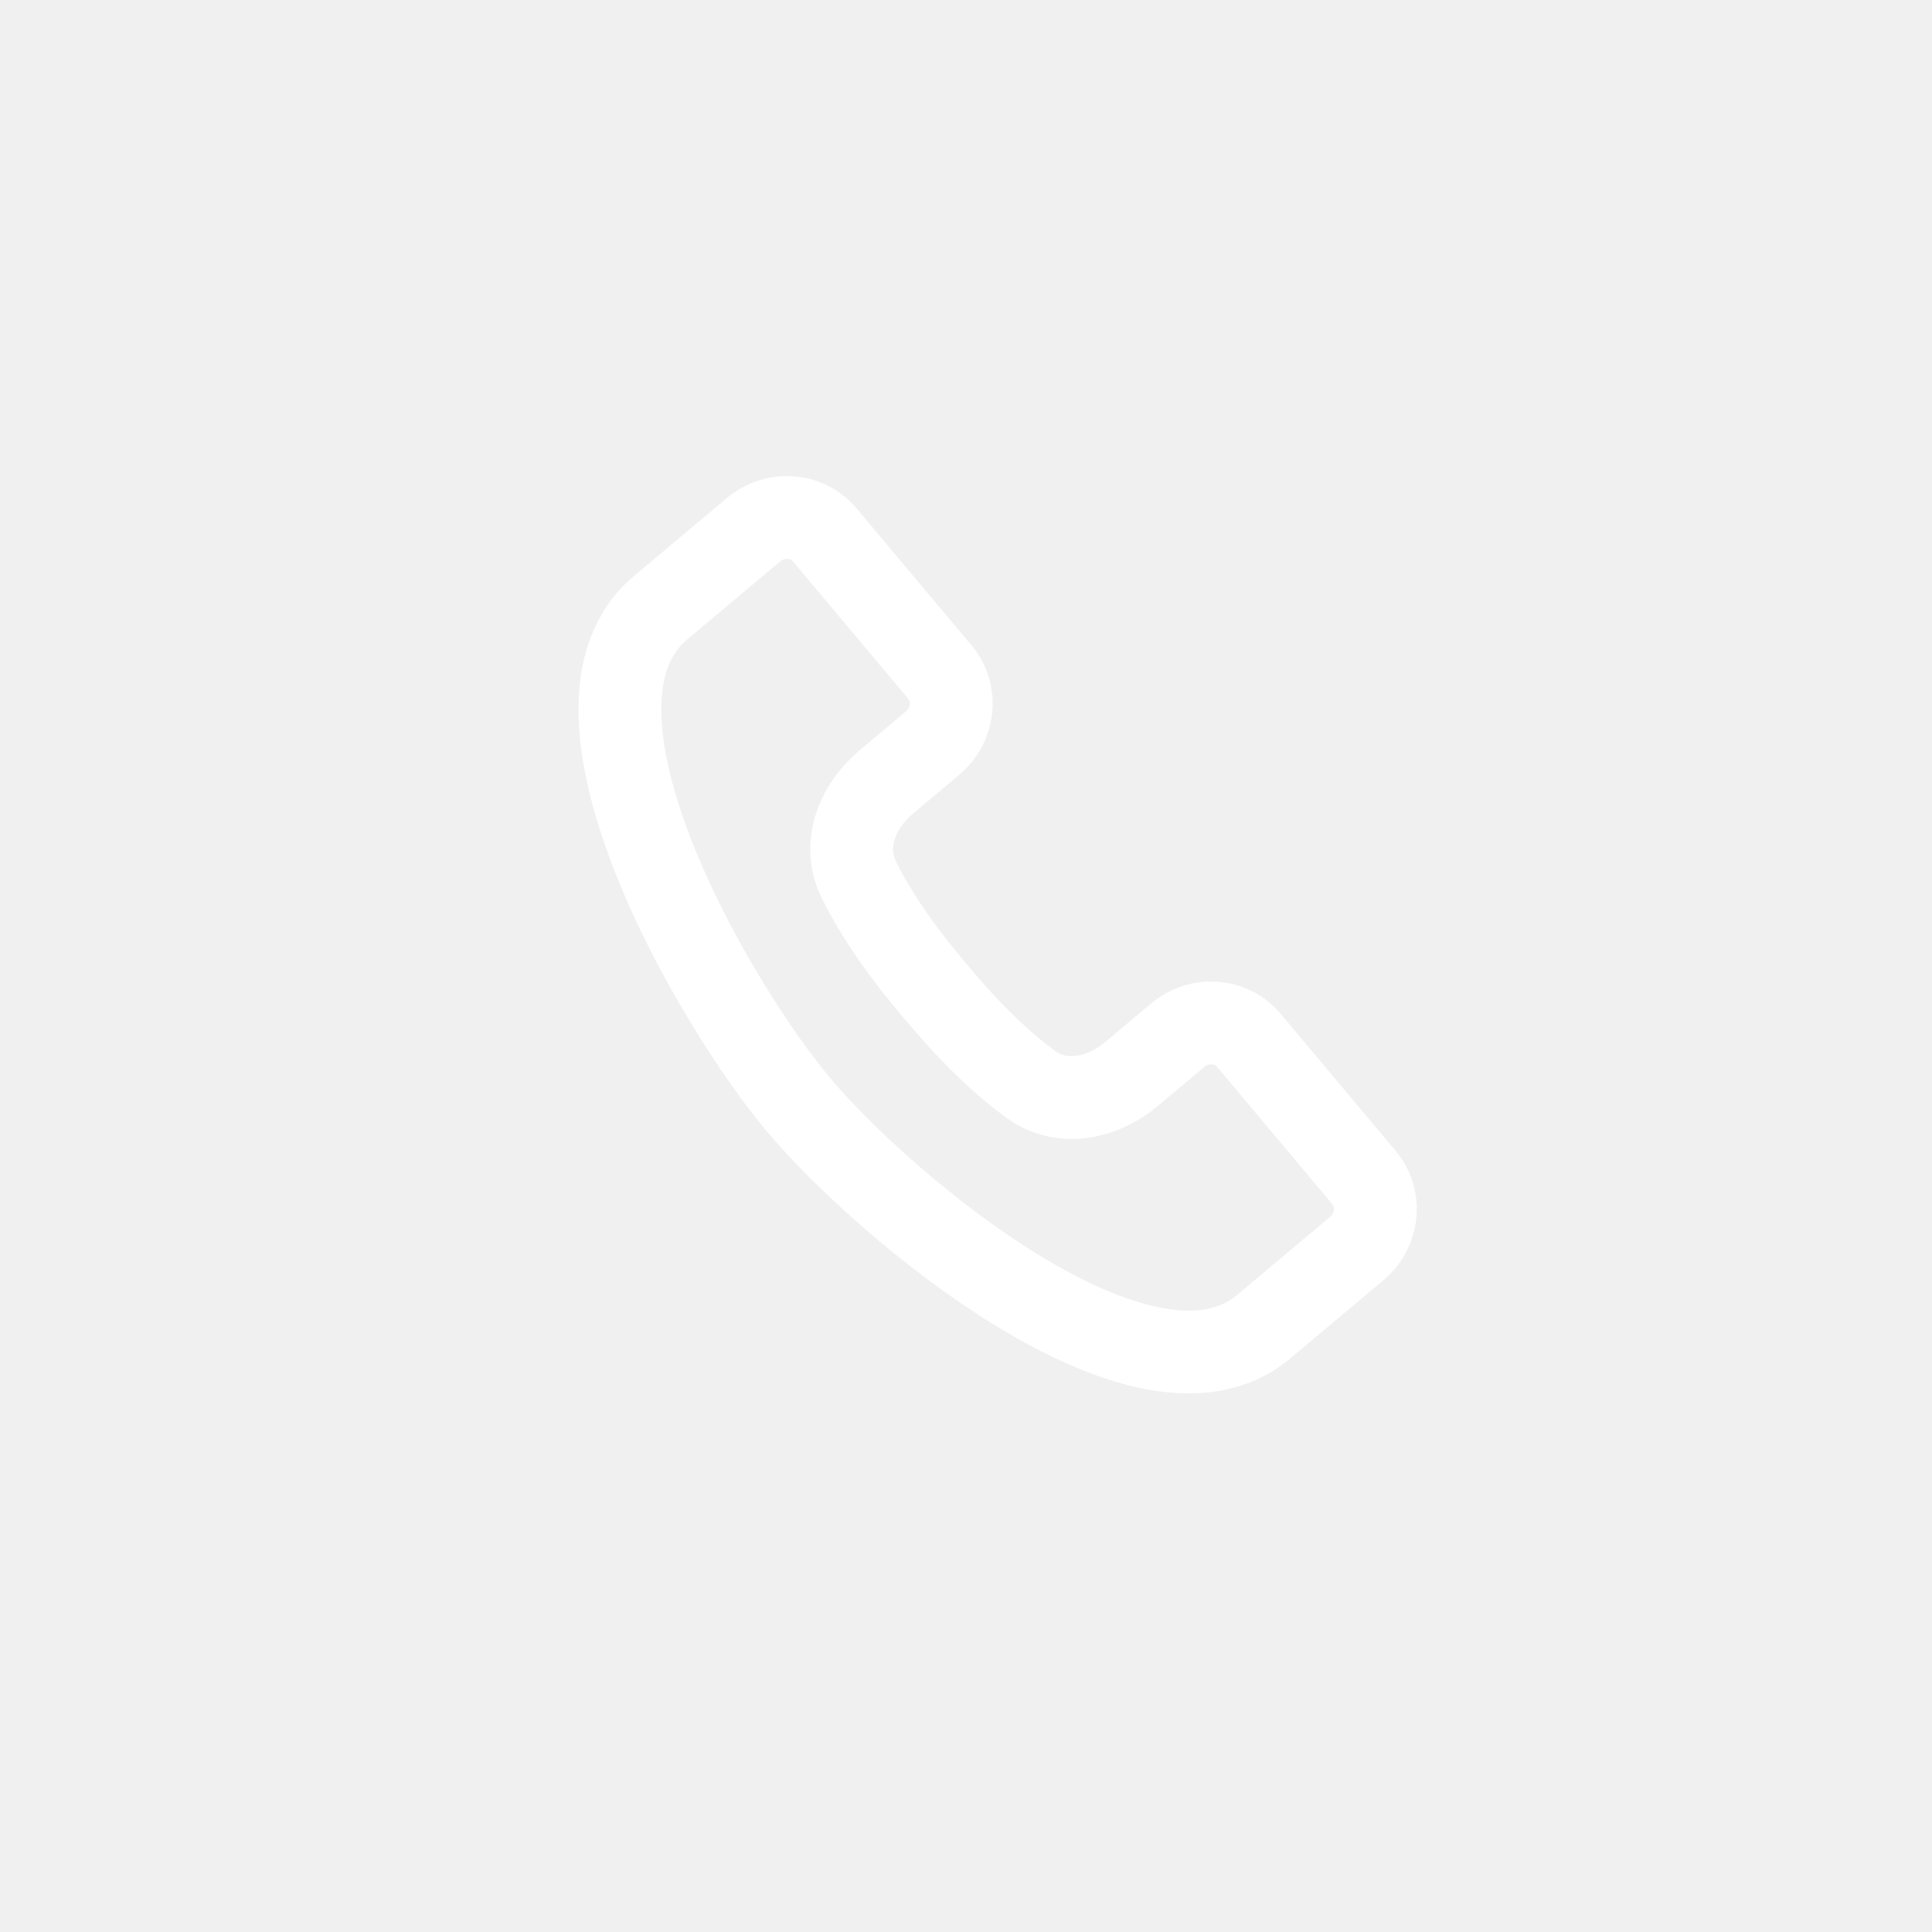
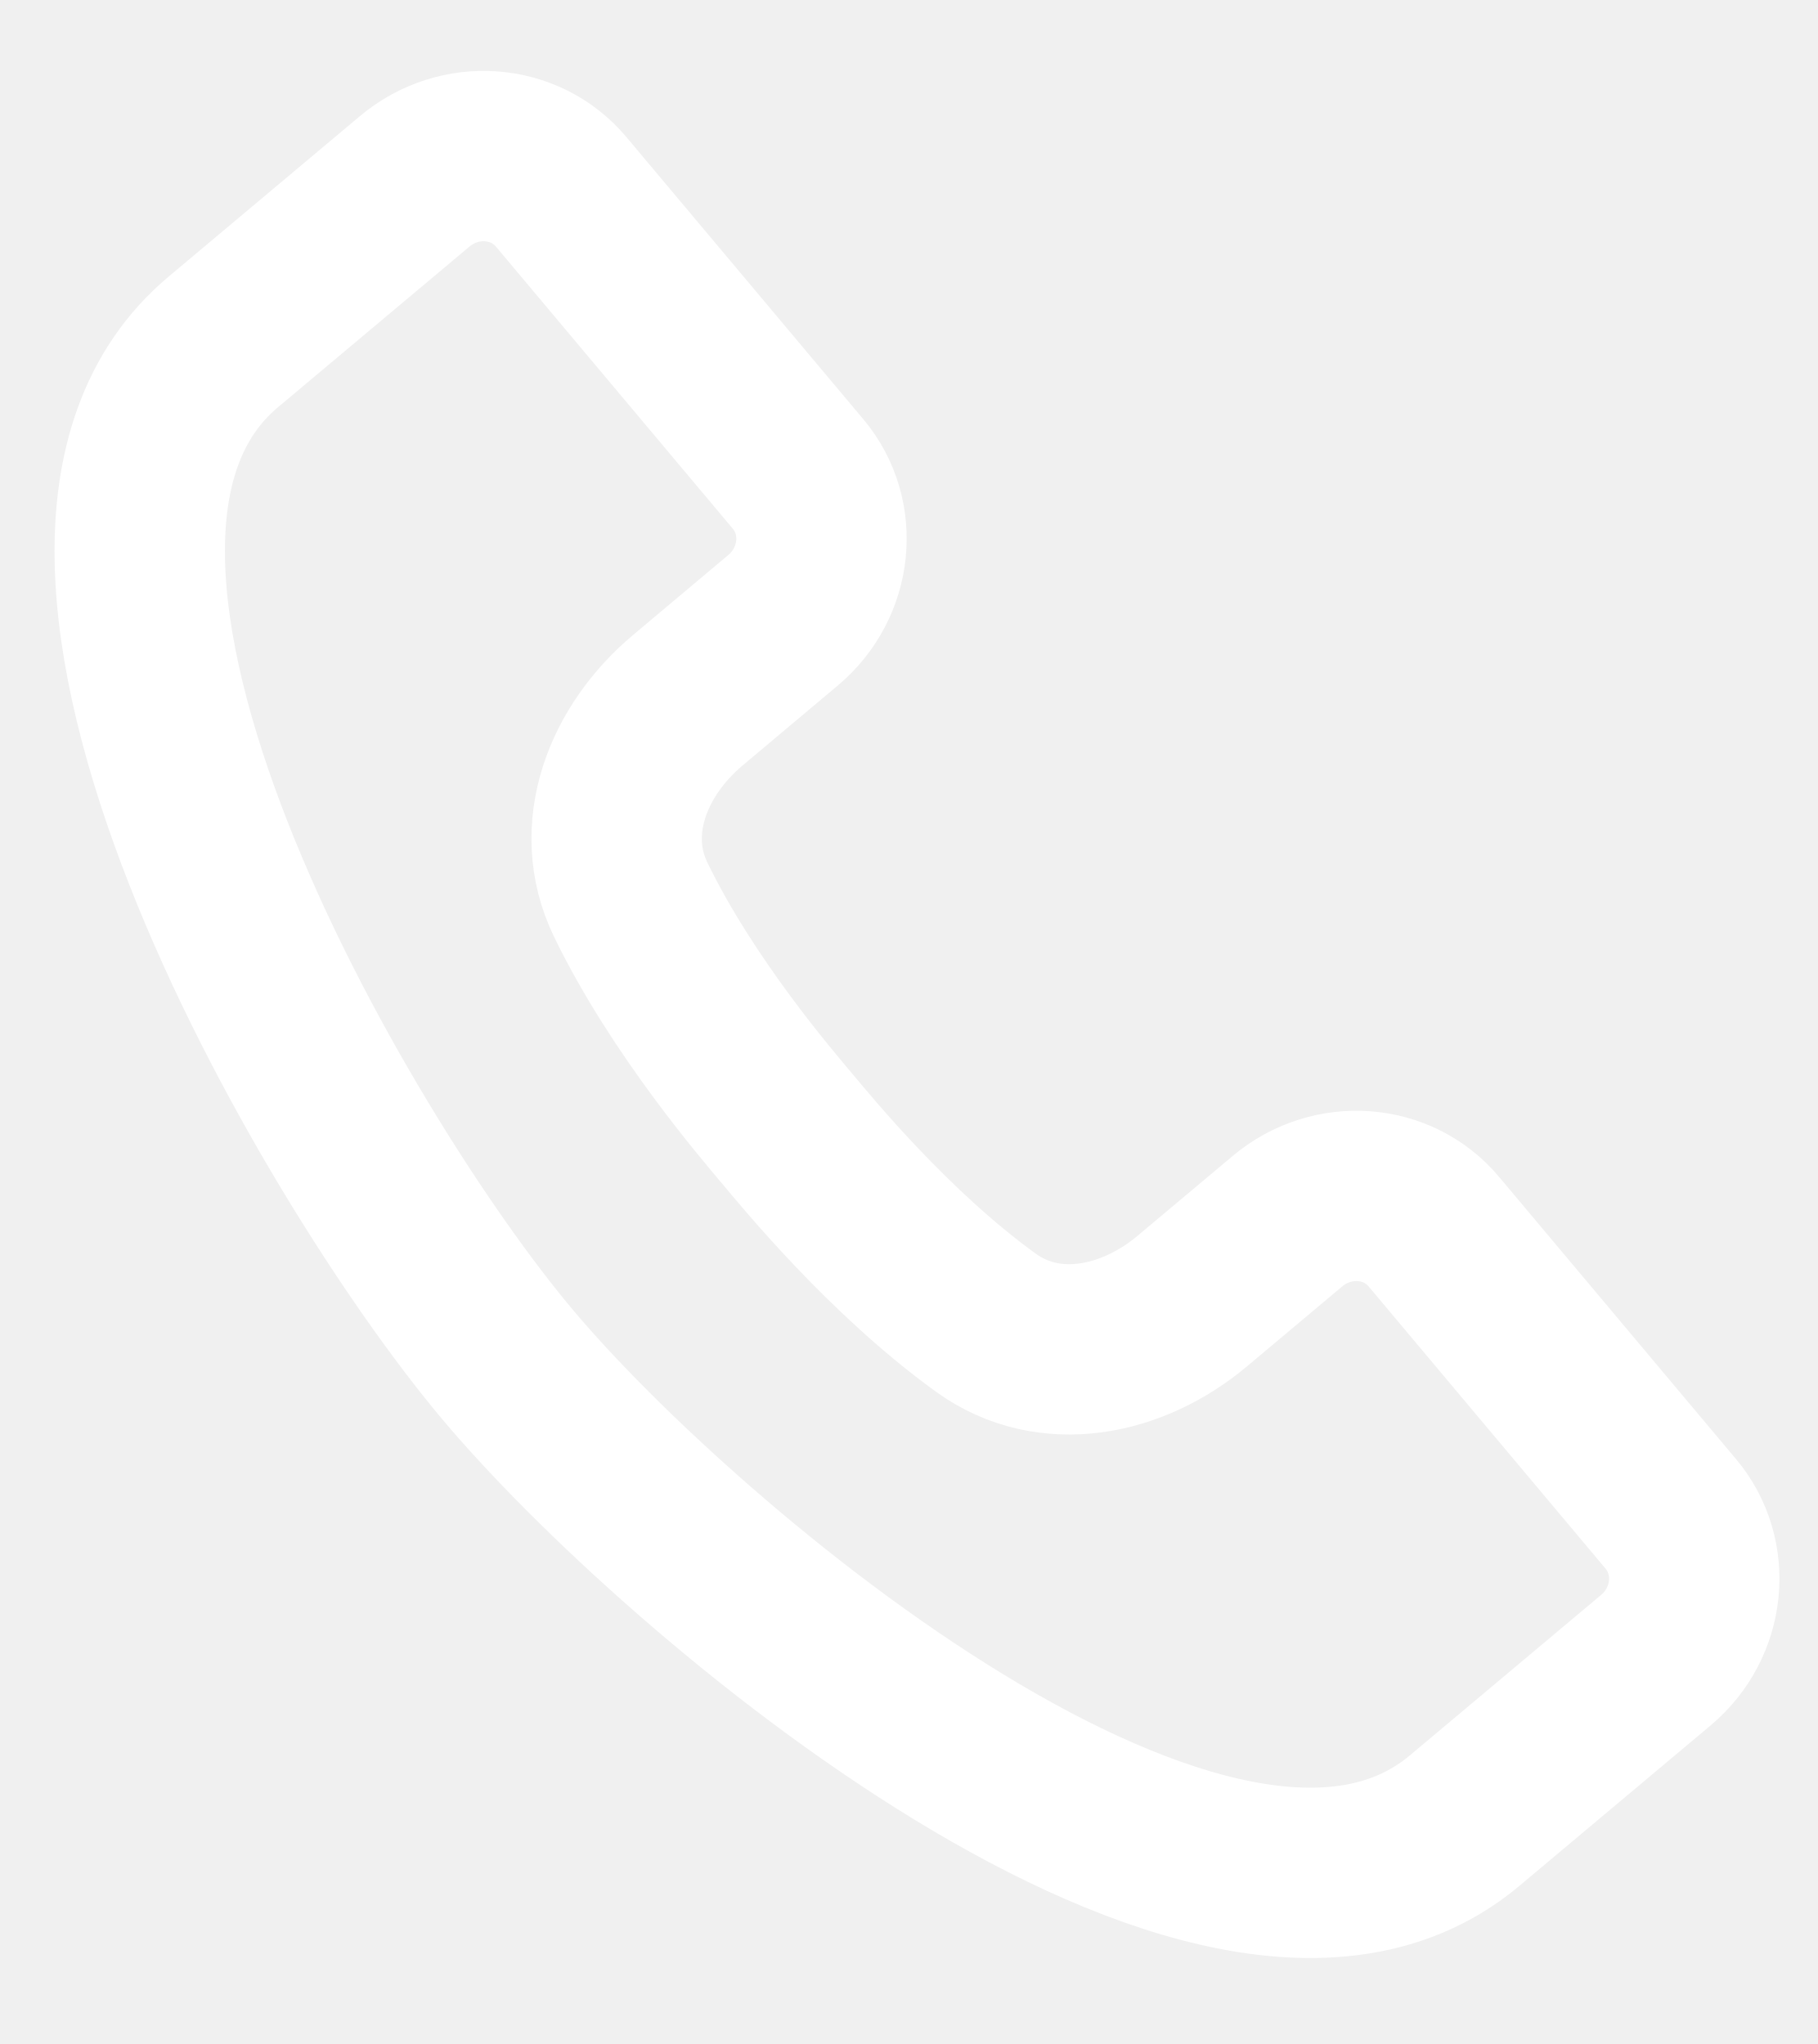
- <svg xmlns="http://www.w3.org/2000/svg" width="35" height="35" viewBox="0 0 35 35" fill="none">
-   <path d="M13.651 9.597L11.966 11.011C9.807 12.823 12.938 18.193 14.464 20.011C15.989 21.829 20.734 25.846 22.893 24.034L24.578 22.62C24.971 22.29 25.03 21.714 24.71 21.332L22.625 18.848C22.305 18.466 21.728 18.424 21.335 18.754L20.495 19.459C19.969 19.9 19.238 20.051 18.681 19.649C17.827 19.033 17.101 18.142 16.931 17.94C16.762 17.738 16.011 16.869 15.552 15.921C15.253 15.302 15.529 14.608 16.055 14.167L16.894 13.462C17.288 13.133 17.346 12.556 17.027 12.175L14.941 9.69C14.622 9.309 14.044 9.267 13.651 9.597Z" stroke="white" stroke-width="1.5" />
+ <svg xmlns="http://www.w3.org/2000/svg" width="16" height="18" viewBox="0 0 16 18" fill="none">
+   <path d="M3.651 1.597L1.966 3.011C-0.193 4.823 2.938 10.193 4.464 12.011C5.989 13.829 10.734 17.846 12.893 16.034L14.578 14.62C14.971 14.29 15.03 13.714 14.71 13.332L12.625 10.848C12.306 10.466 11.728 10.424 11.335 10.754L10.495 11.459C9.969 11.9 9.238 12.051 8.681 11.649C7.827 11.033 7.101 10.142 6.931 9.94C6.762 9.738 6.011 8.869 5.552 7.921C5.253 7.302 5.529 6.608 6.055 6.167L6.894 5.462C7.287 5.132 7.346 4.556 7.027 4.175L4.941 1.69C4.622 1.309 4.044 1.267 3.651 1.597Z" stroke="white" stroke-width="1.5" />
</svg>
